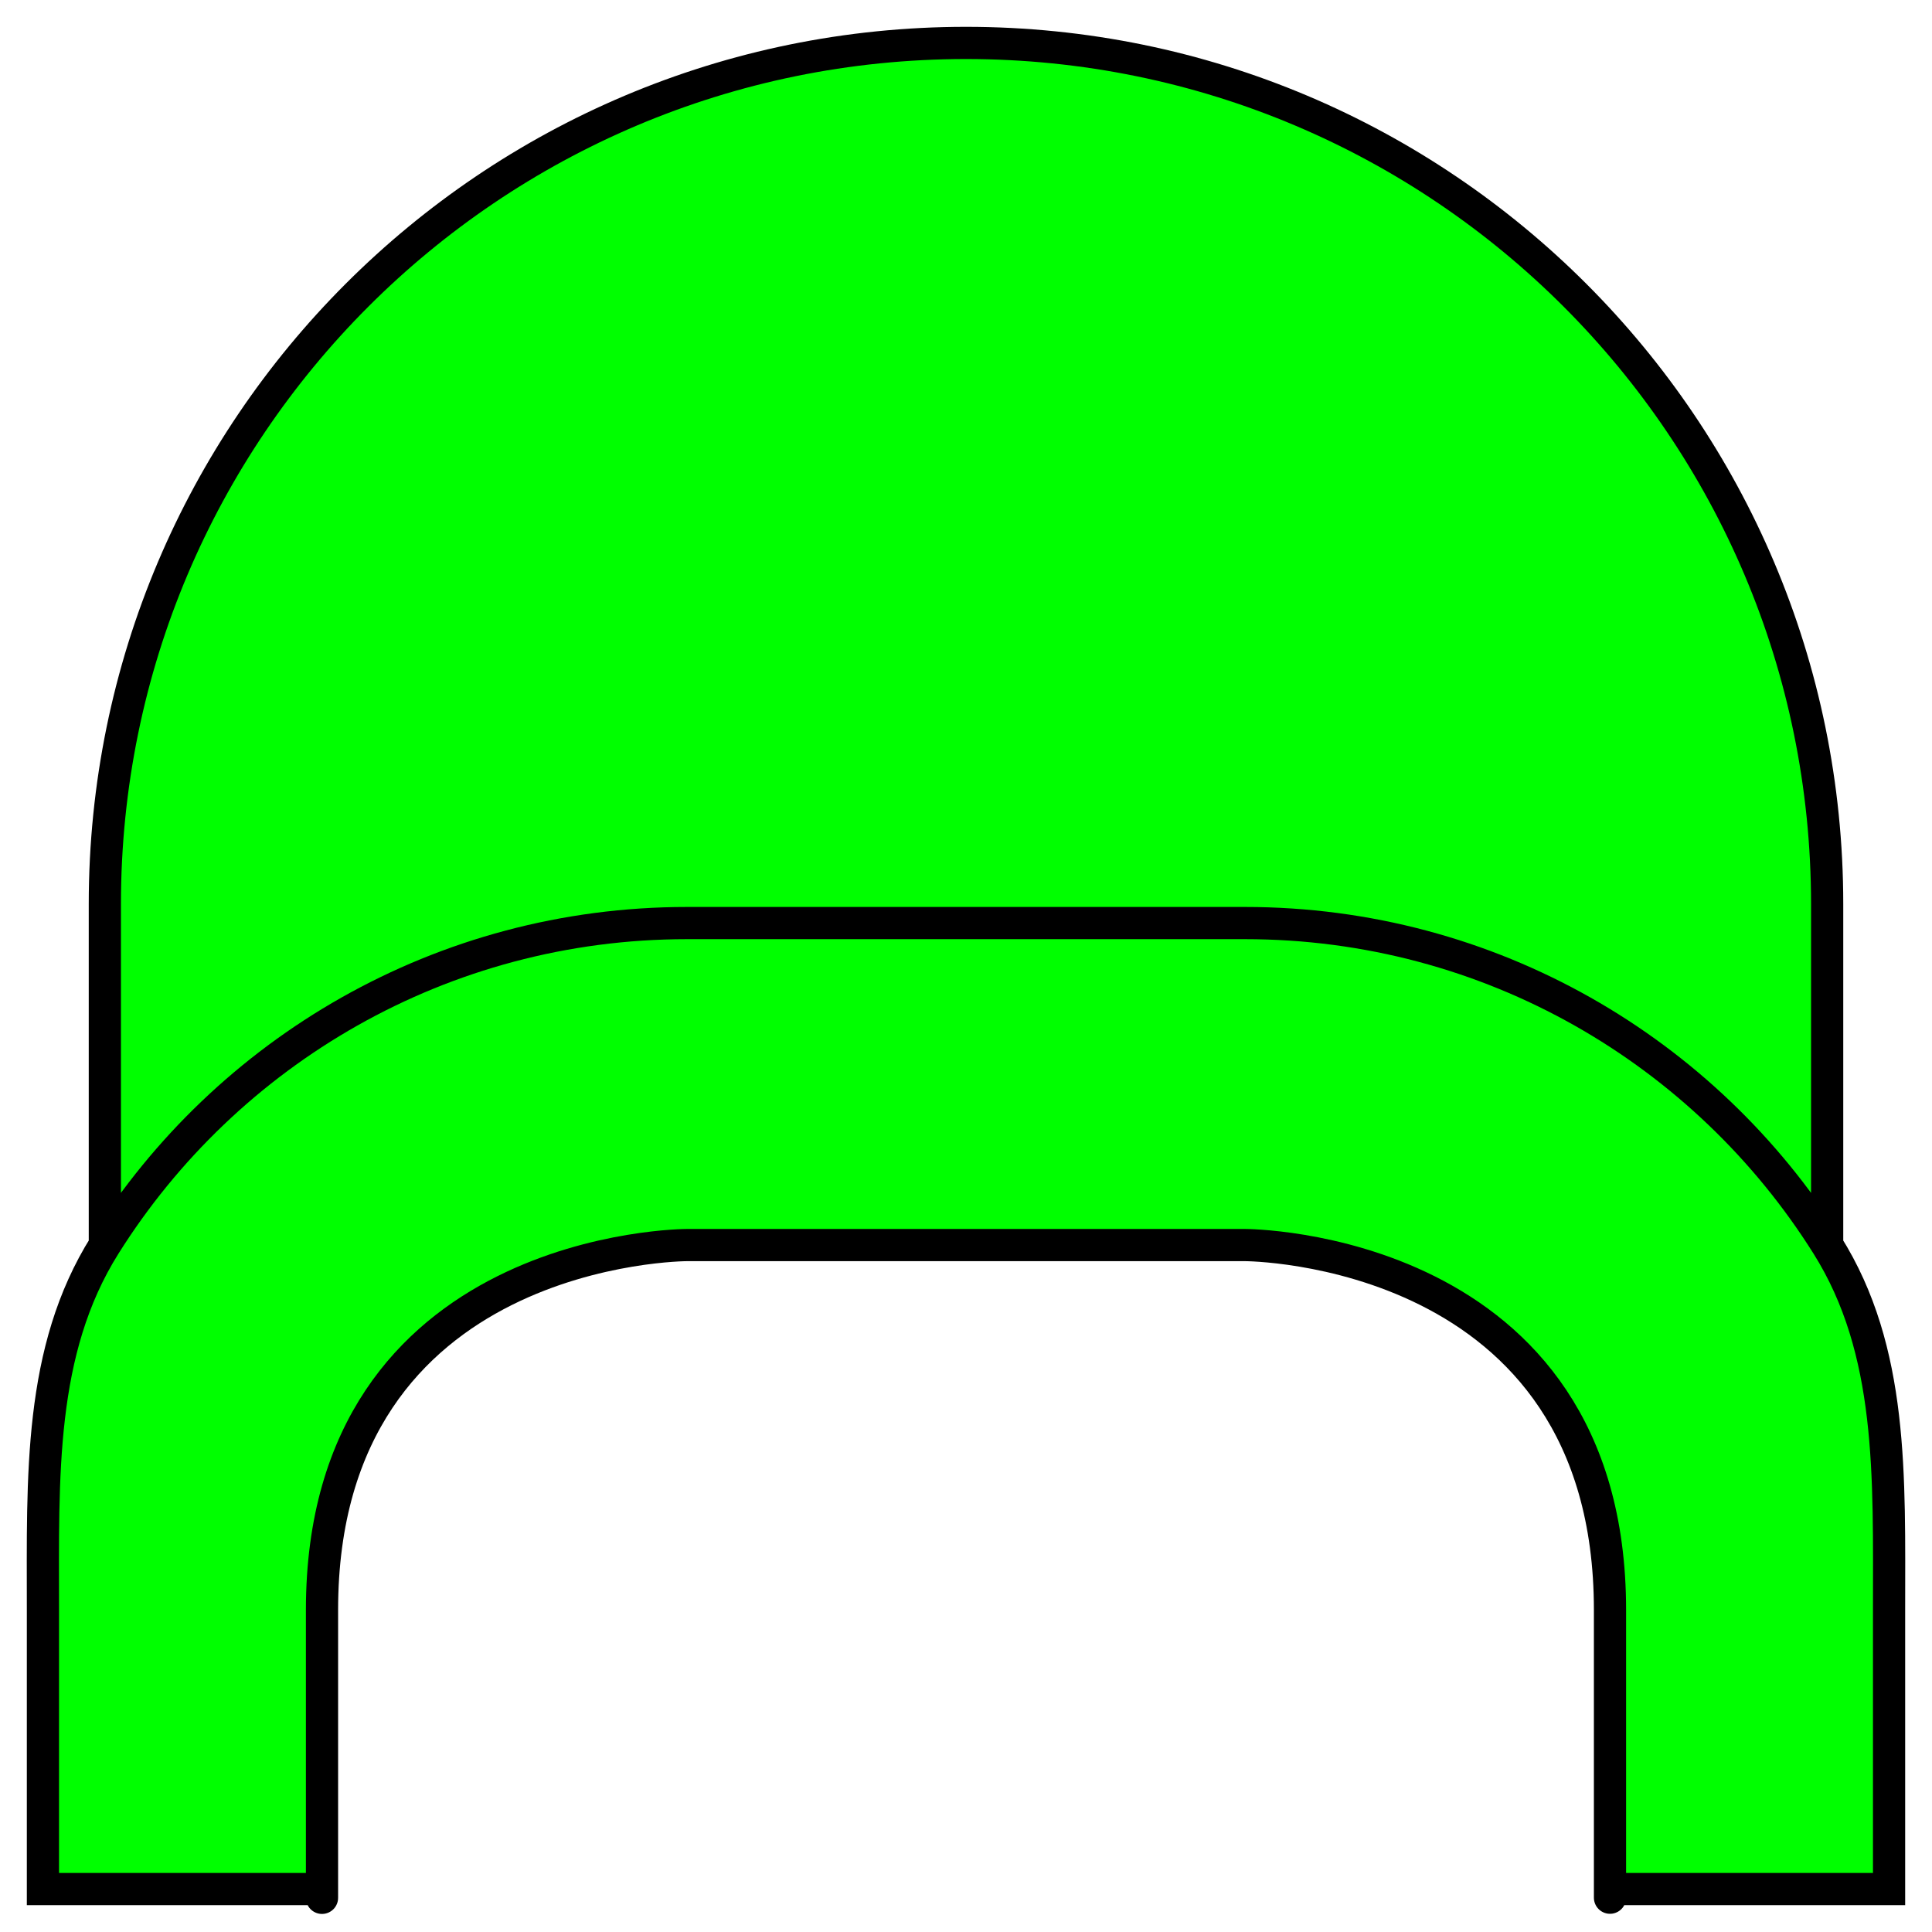
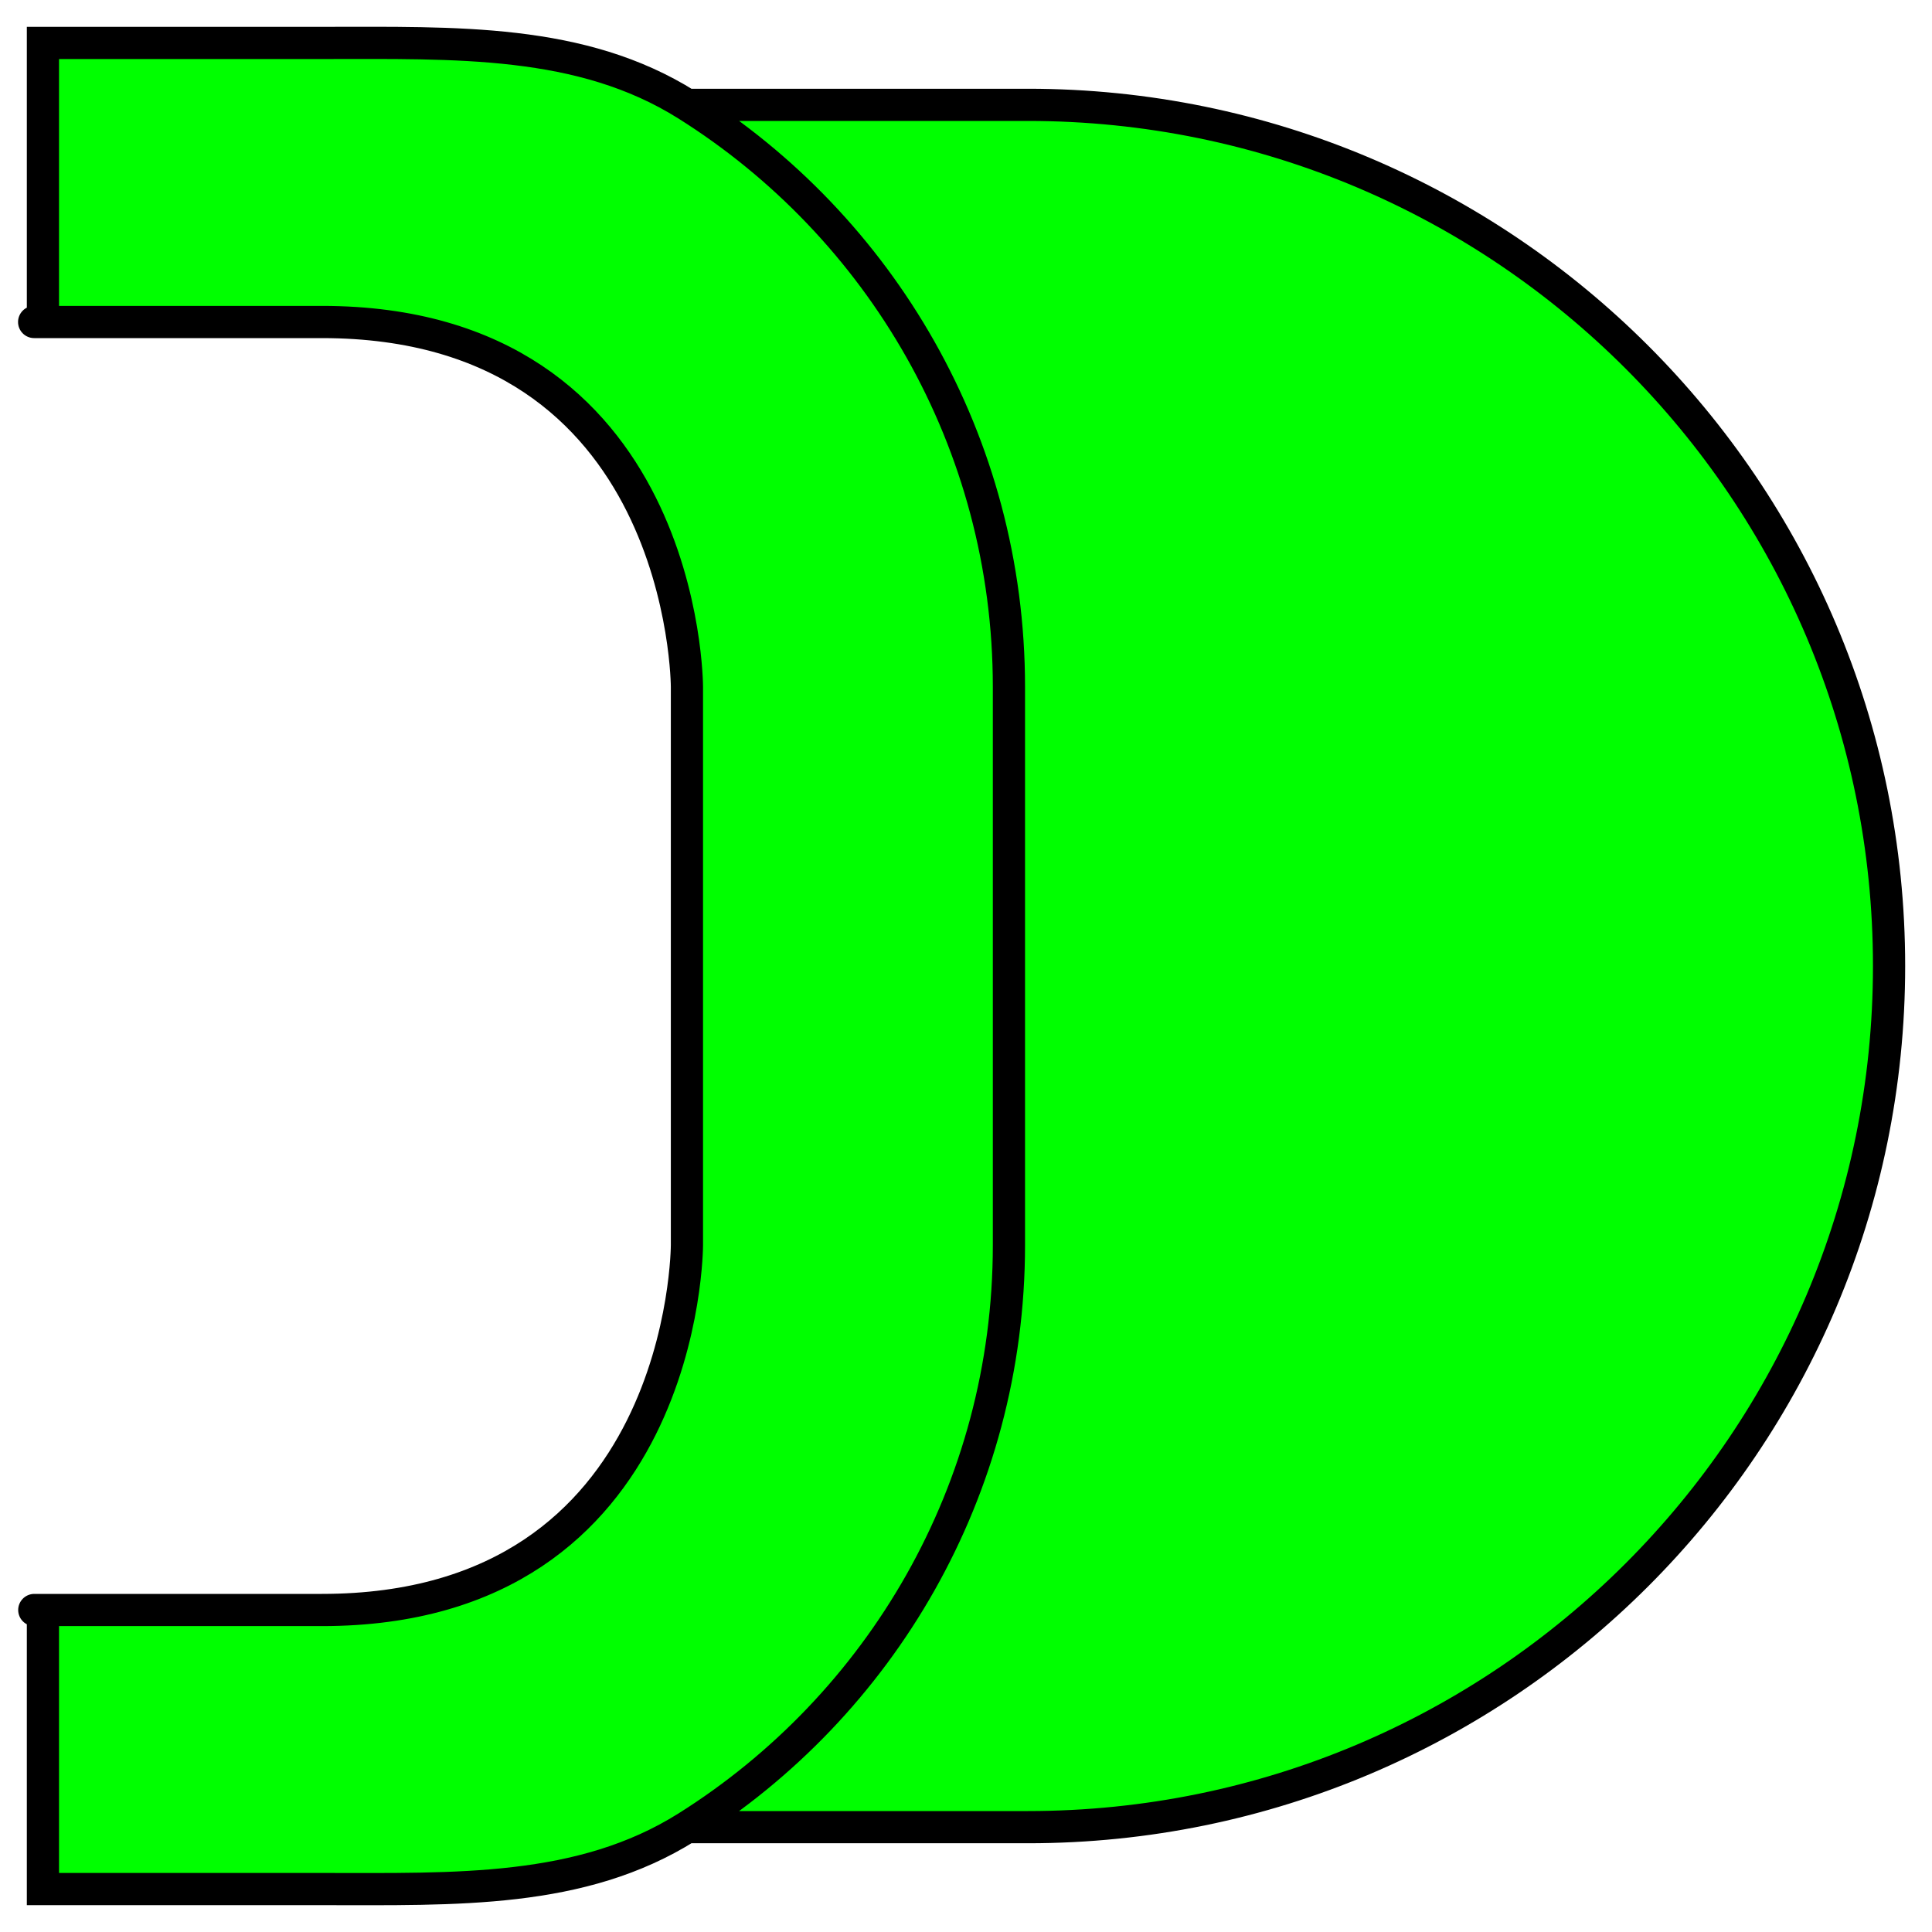
<svg xmlns="http://www.w3.org/2000/svg" width="90" height="90" viewBox="0 0 90 90" fill="none">
  <mask id="mask0_41_204" style="mask-type:alpha" maskUnits="userSpaceOnUse" x="0" y="0" width="90" height="90">
-     <rect width="90" height="90" fill="#D9D9D9" />
+     <rect x="90" width="90" height="90" transform="rotate(90 90 0)" fill="#D9D9D9" />
  </mask>
  <g mask="url(#mask0_41_204)">
-     <path d="M32 43H58C69.427 43 79.455 48.989 85.116 58V42.116C85.116 19.96 67.155 2 45 2V2C22.845 2 4.884 19.96 4.884 42.116L4.884 58C10.545 48.989 20.573 43 32 43Z" fill="#00FF00" />
-     <path d="M32 58H58C58 58 75 58 75 75C75 92 75 88 75 88H88V75C88 68.754 88.21 62.925 85.116 58C79.455 48.989 69.427 43 58 43H32C20.573 43 10.545 48.989 4.884 58C1.79 62.925 2 68.754 2 75L2 88H15C15 88 15 92 15 75C15 58 32 58 32 58Z" fill="#00FF00" />
-     <path d="M4.884 58C1.79 62.925 2 68.754 2 75L2 88H15C15 88 15 92 15 75C15 58 32 58 32 58H58C58 58 75 58 75 75C75 92 75 88 75 88H88V75C88 68.754 88.21 62.925 85.116 58M4.884 58C10.545 48.989 20.573 43 32 43H58C69.427 43 79.455 48.989 85.116 58M4.884 58L4.884 42.116C4.884 19.96 22.845 2 45 2V2C67.155 2 85.116 19.96 85.116 42.116V58" stroke="black" stroke-width="1.5" />
+     <path d="M47 32V58C47 69.427 41.011 79.455 32 85.116H47.884C70.04 85.116 88 67.155 88 45C88 22.845 70.04 4.884 47.884 4.884H32C41.011 10.545 47 20.573 47 32Z" fill="#00FF00" />
+     <path d="M32 32V58C32 58 32 75 15 75C-2 75 2 75 2 75V88H15C21.246 88 27.075 88.21 32 85.116C41.011 79.455 47 69.427 47 58V32C47 20.573 41.011 10.545 32 4.884C27.075 1.79 21.246 2 15 2H2V15C2 15 -2 15 15 15C32 15 32 32 32 32Z" fill="#00FF00" />
+     <path d="M32 4.884C27.075 1.79 21.246 2 15 2H2V15C2 15 -2 15 15 15C32 15 32 32 32 32V58C32 58 32 75 15 75C-2 75 2 75 2 75V88H15C21.246 88 27.075 88.21 32 85.116M32 4.884C41.011 10.545 47 20.573 47 32V58C47 69.427 41.011 79.455 32 85.116M32 4.884H47.884C70.04 4.884 88 22.845 88 45V45C88 67.155 70.04 85.116 47.884 85.116H32" stroke="black" stroke-width="1.5" />
  </g>
</svg>
